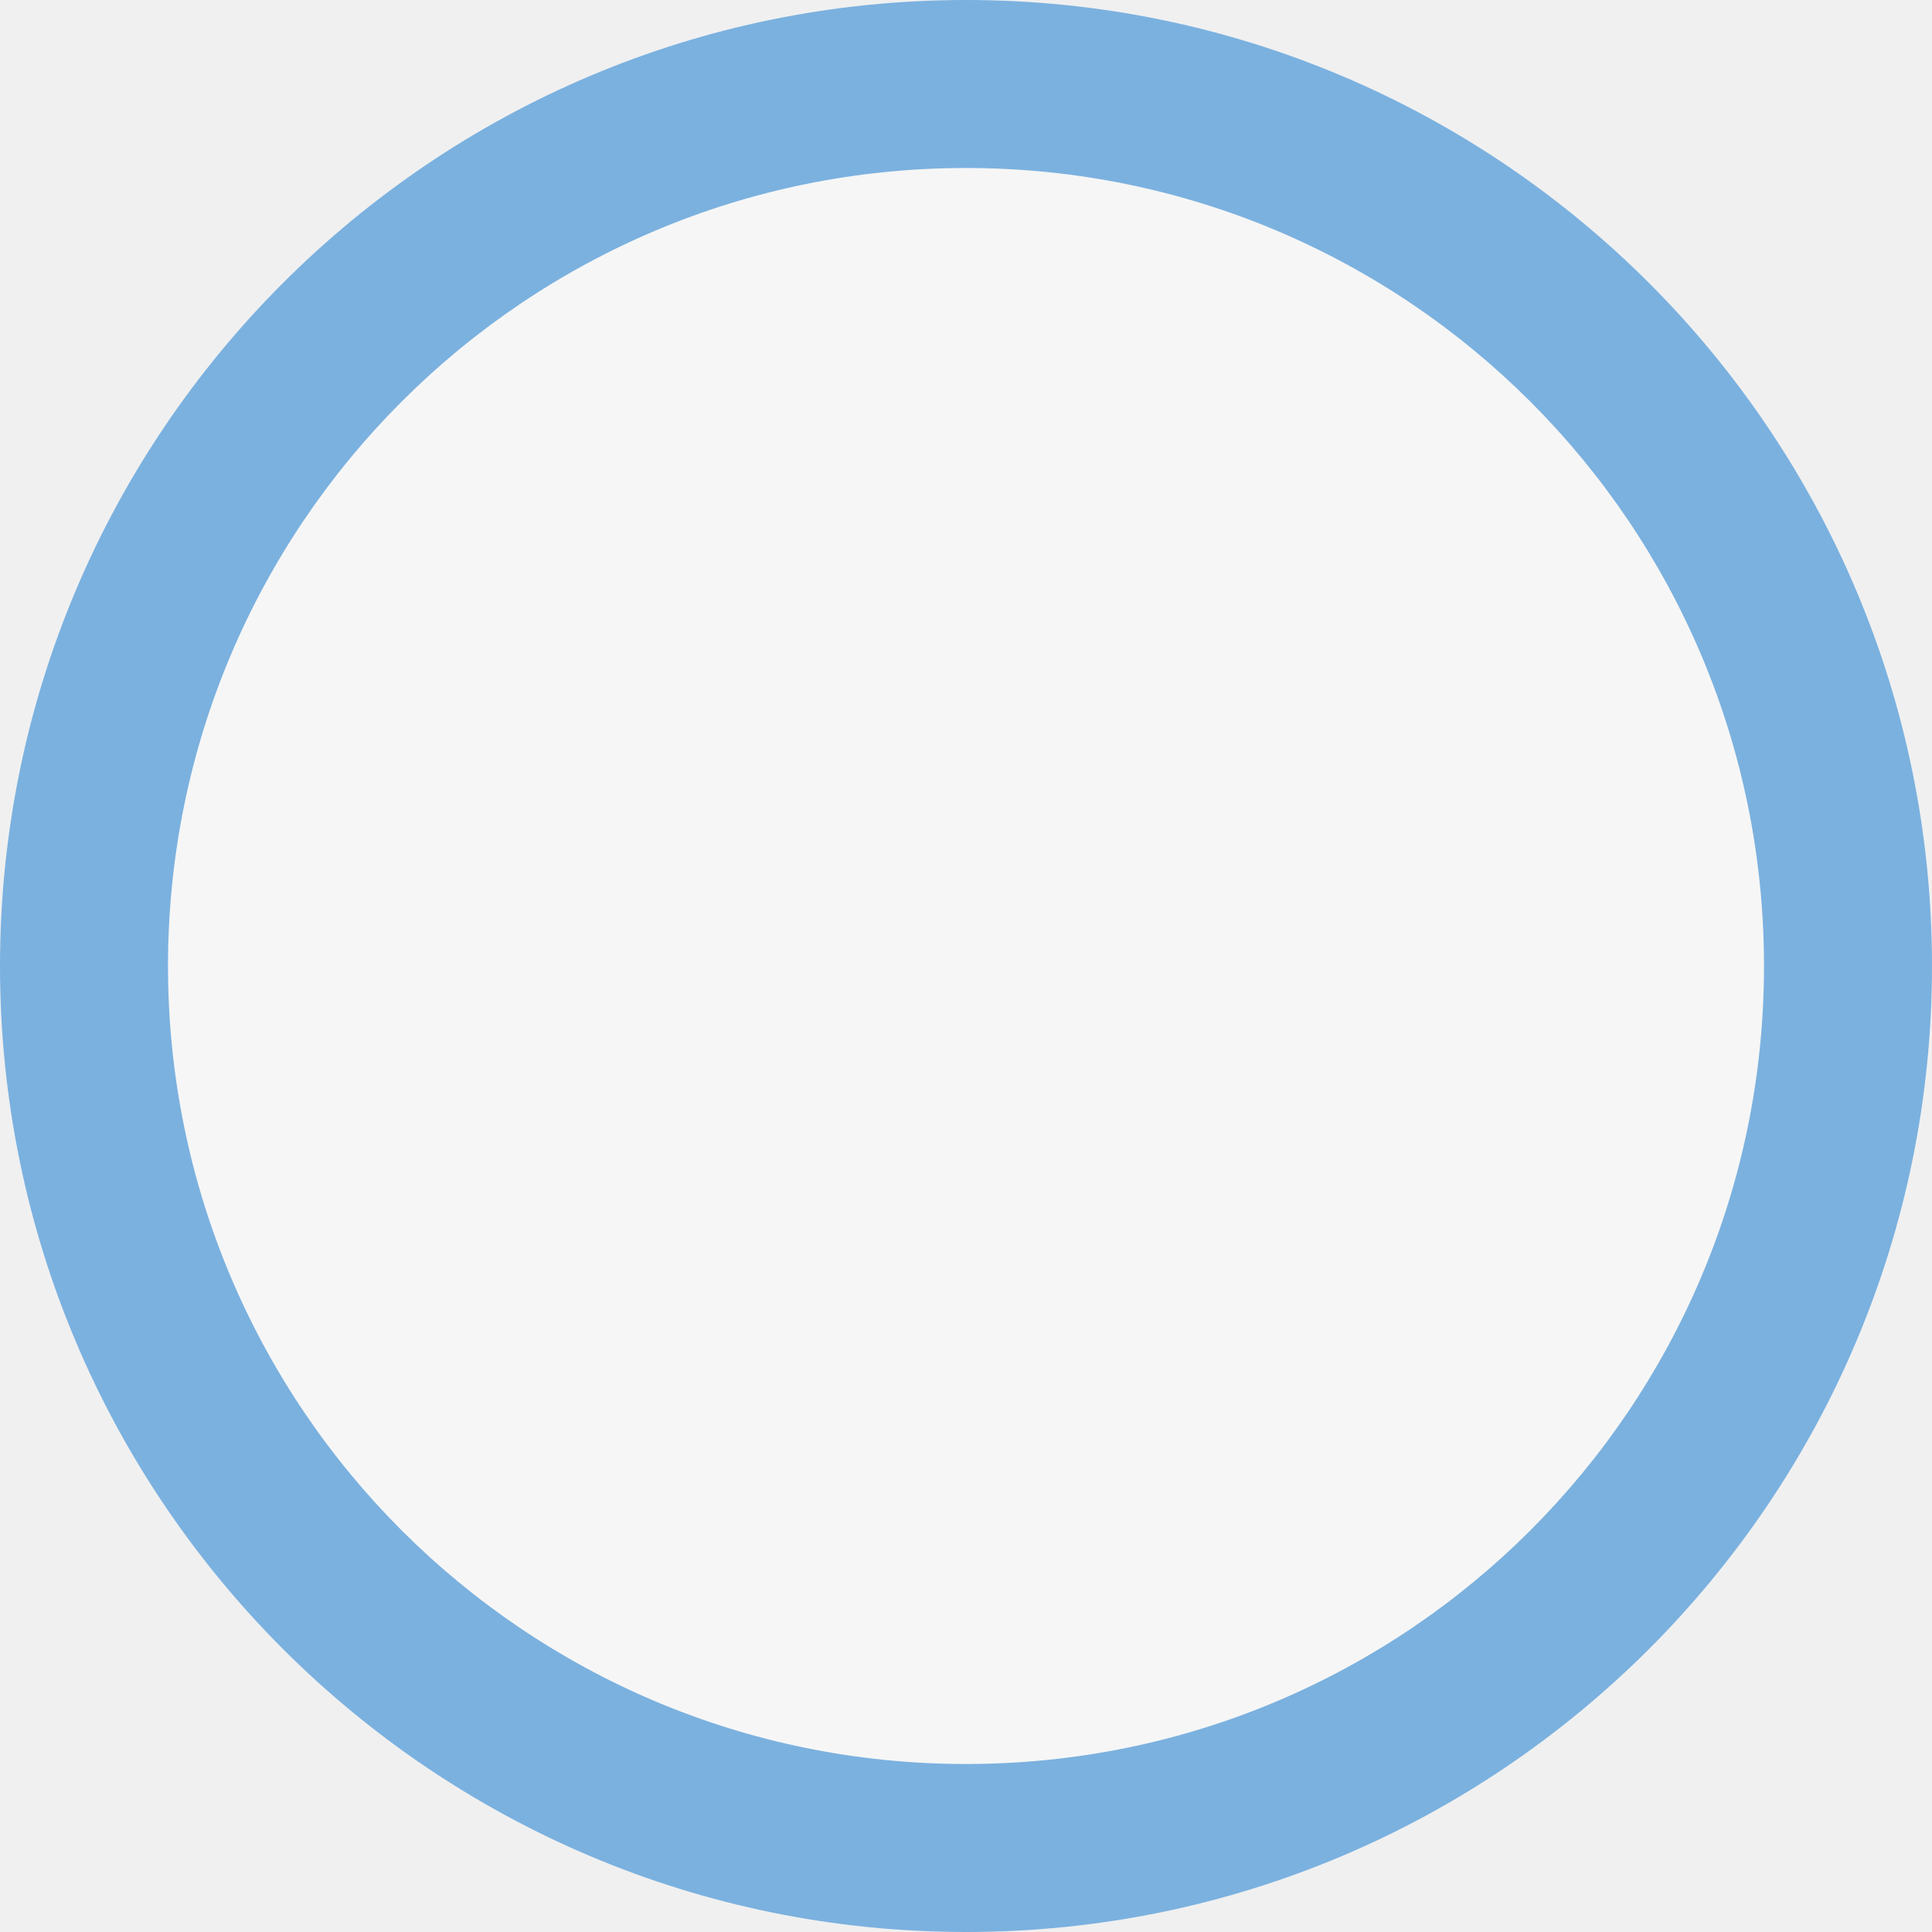
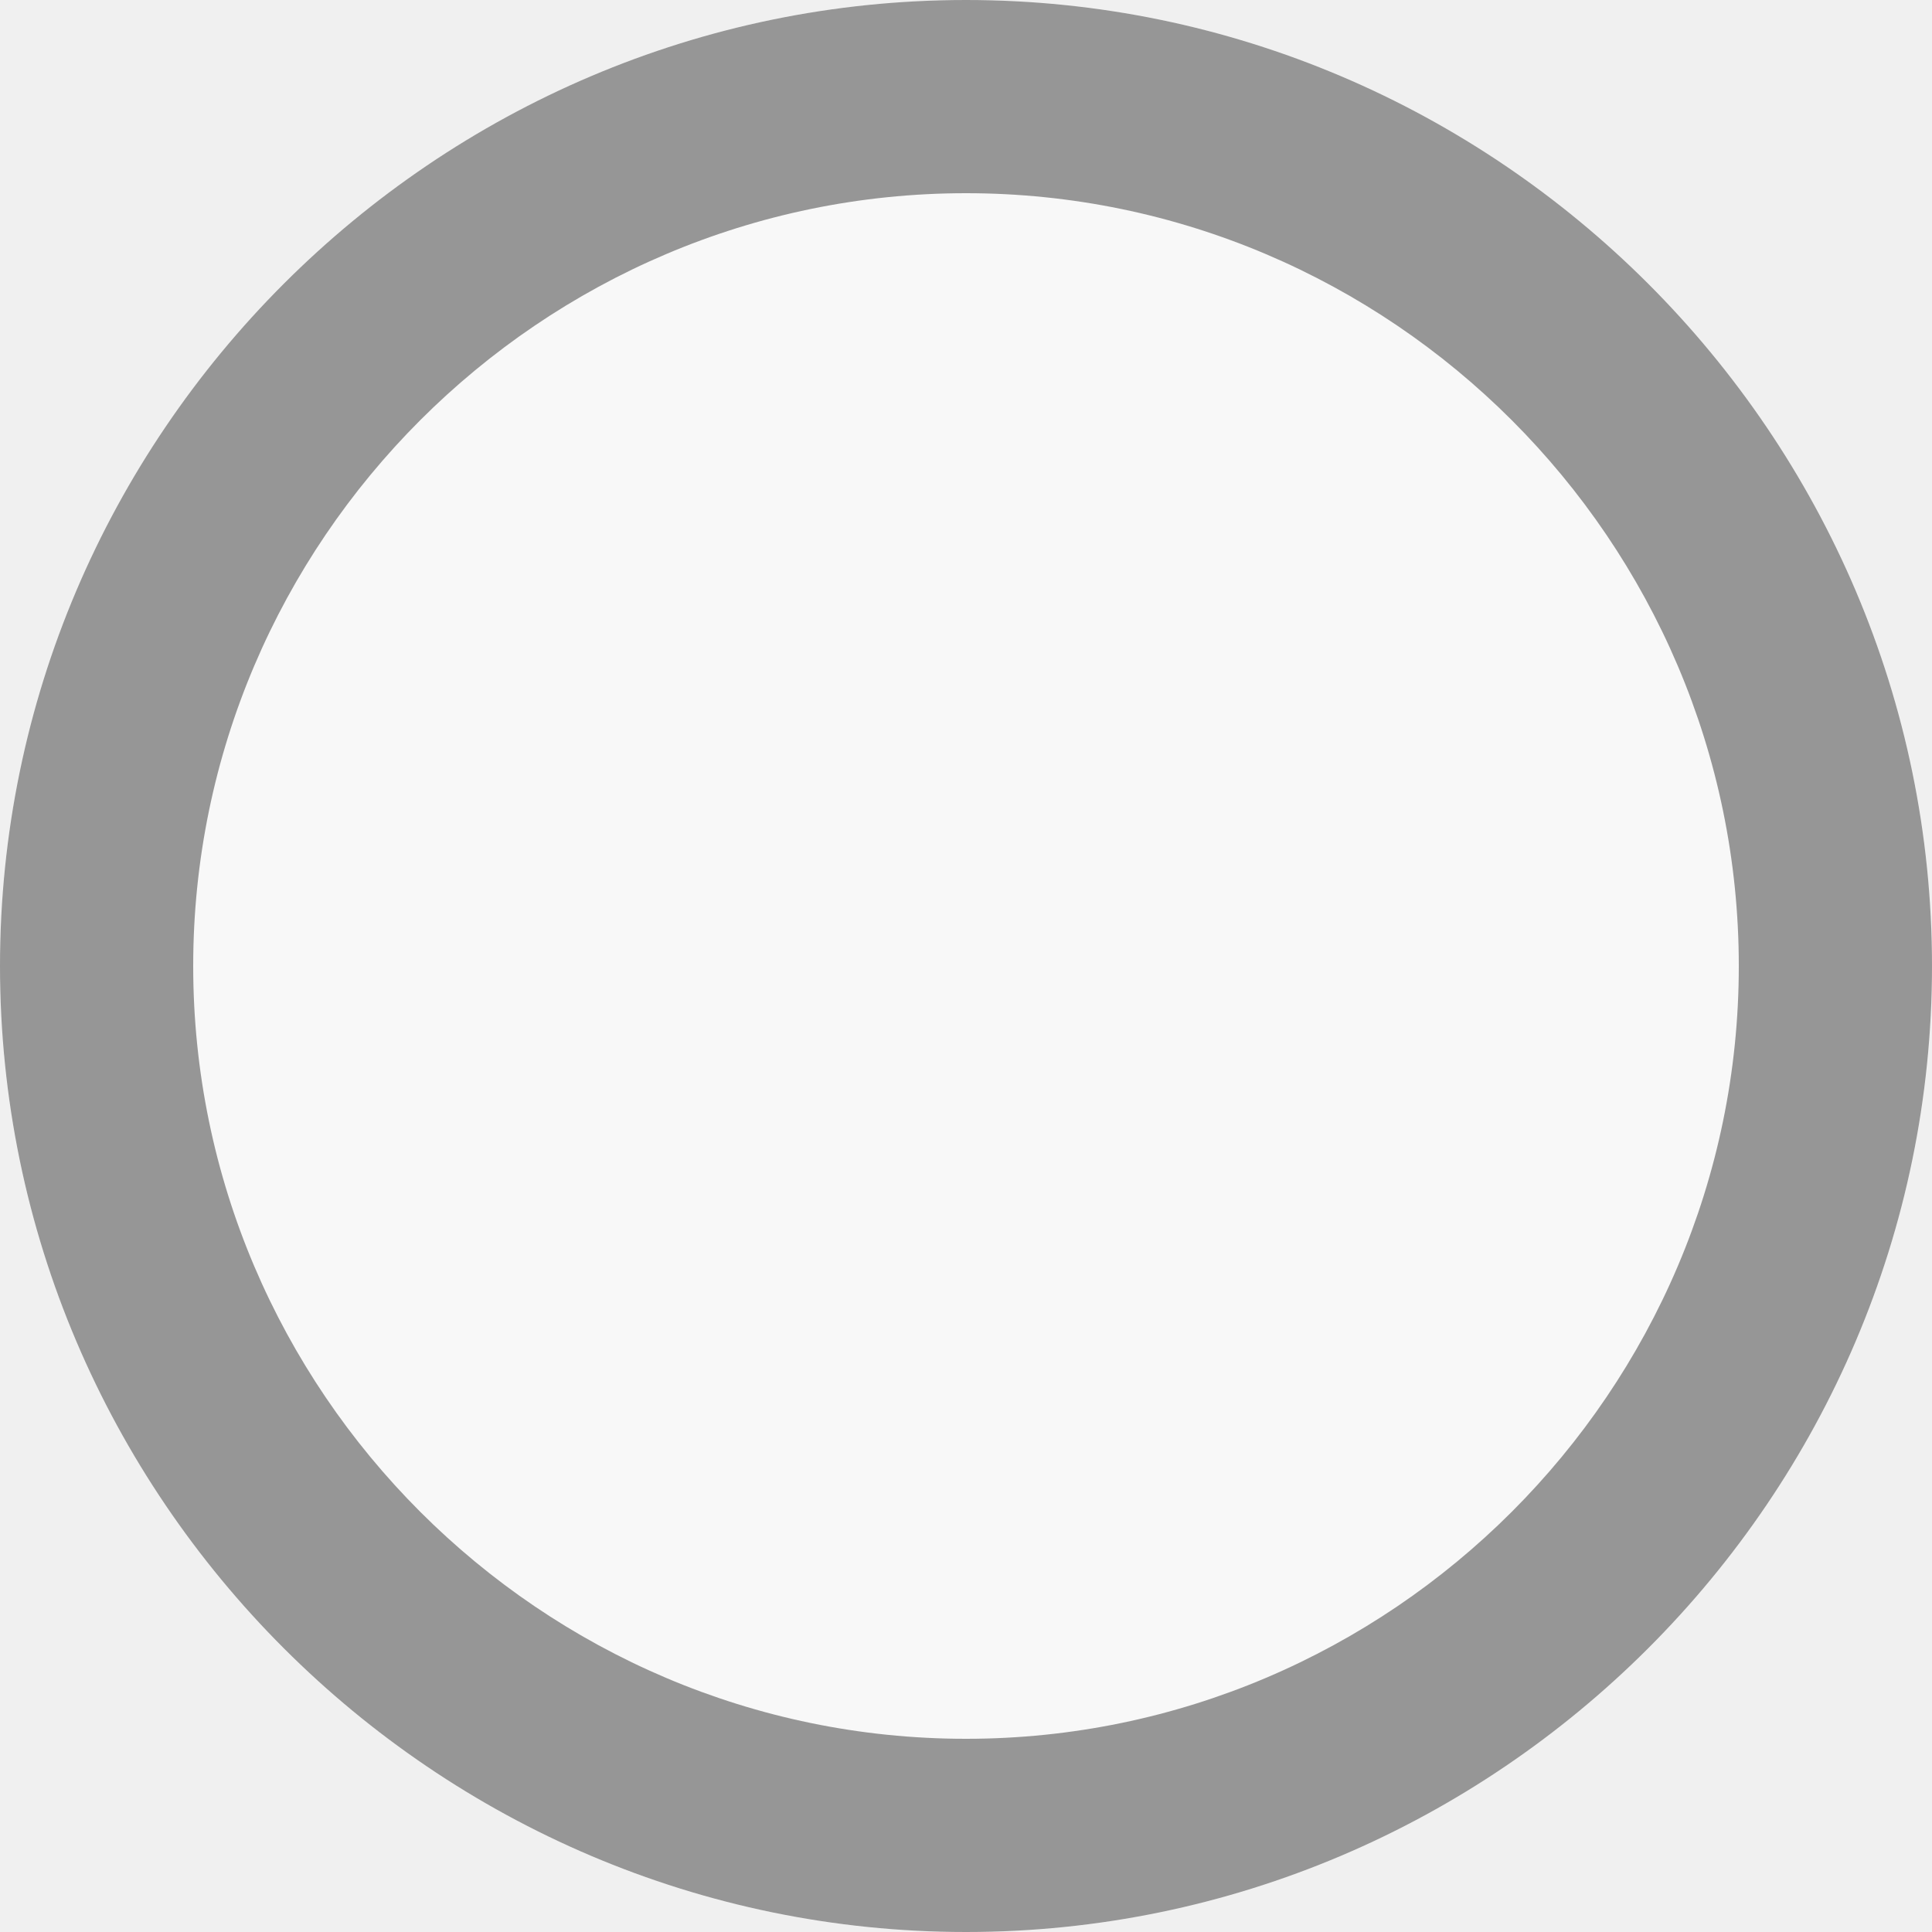
- <svg xmlns="http://www.w3.org/2000/svg" version="1.1" id="Disabled_Unselected_Radio_Button" opacity="0.5" x="0px" y="0px" width="23px" height="23px" viewBox="0 0 23 23" enable-background="new 0 0 23 23" xml:space="preserve">
-   <circle opacity="0.8" fill="#FFFFFF" cx="11.5" cy="11.5" r="11.5" />
-   <path fill="#0572CE" d="M23,11.5C23,17.85,17.85,23,11.5,23C5.15,23,0,17.85,0,11.5C0,5.15,5.15,0,11.5,0C17.85,0,23,5.15,23,11.5z   M11.5,2C6.25,2,2,6.25,2,11.5c0,5.25,4.25,9.5,9.5,9.5c5.25,0,9.5-4.25,9.5-9.5C21,6.25,16.75,2,11.5,2z" />
+ <svg xmlns="http://www.w3.org/2000/svg" version="1.1" opacity="0.5" x="0px" y="0px" width="20px" height="20px" viewBox="-35 7 20 20" style="enable-background:new -35 7 20 20;" xml:space="preserve">
+   <style type="text/css">
+ .st0{fill:#FFFFFF;}
+ .st1{fill:#3C3C3C;}
+ </style>
+   <path class="st0" d="M-25,7c5.5,0,10,4.5,10,10s-4.5,10-10,10s-10-4.5-10-10S-30.5,7-25,7z" />
+   <path class="st1" d="M-15,17c0,5.5-4.5,10-10,10s-10-4.5-10-10s4.5-10,10-10S-15,11.5-15,17z M-25,9c-4.4,0-8,3.6-8,8s3.6,8,8,8  s8-3.6,8-8S-20.6,9-25,9z" />
</svg>
